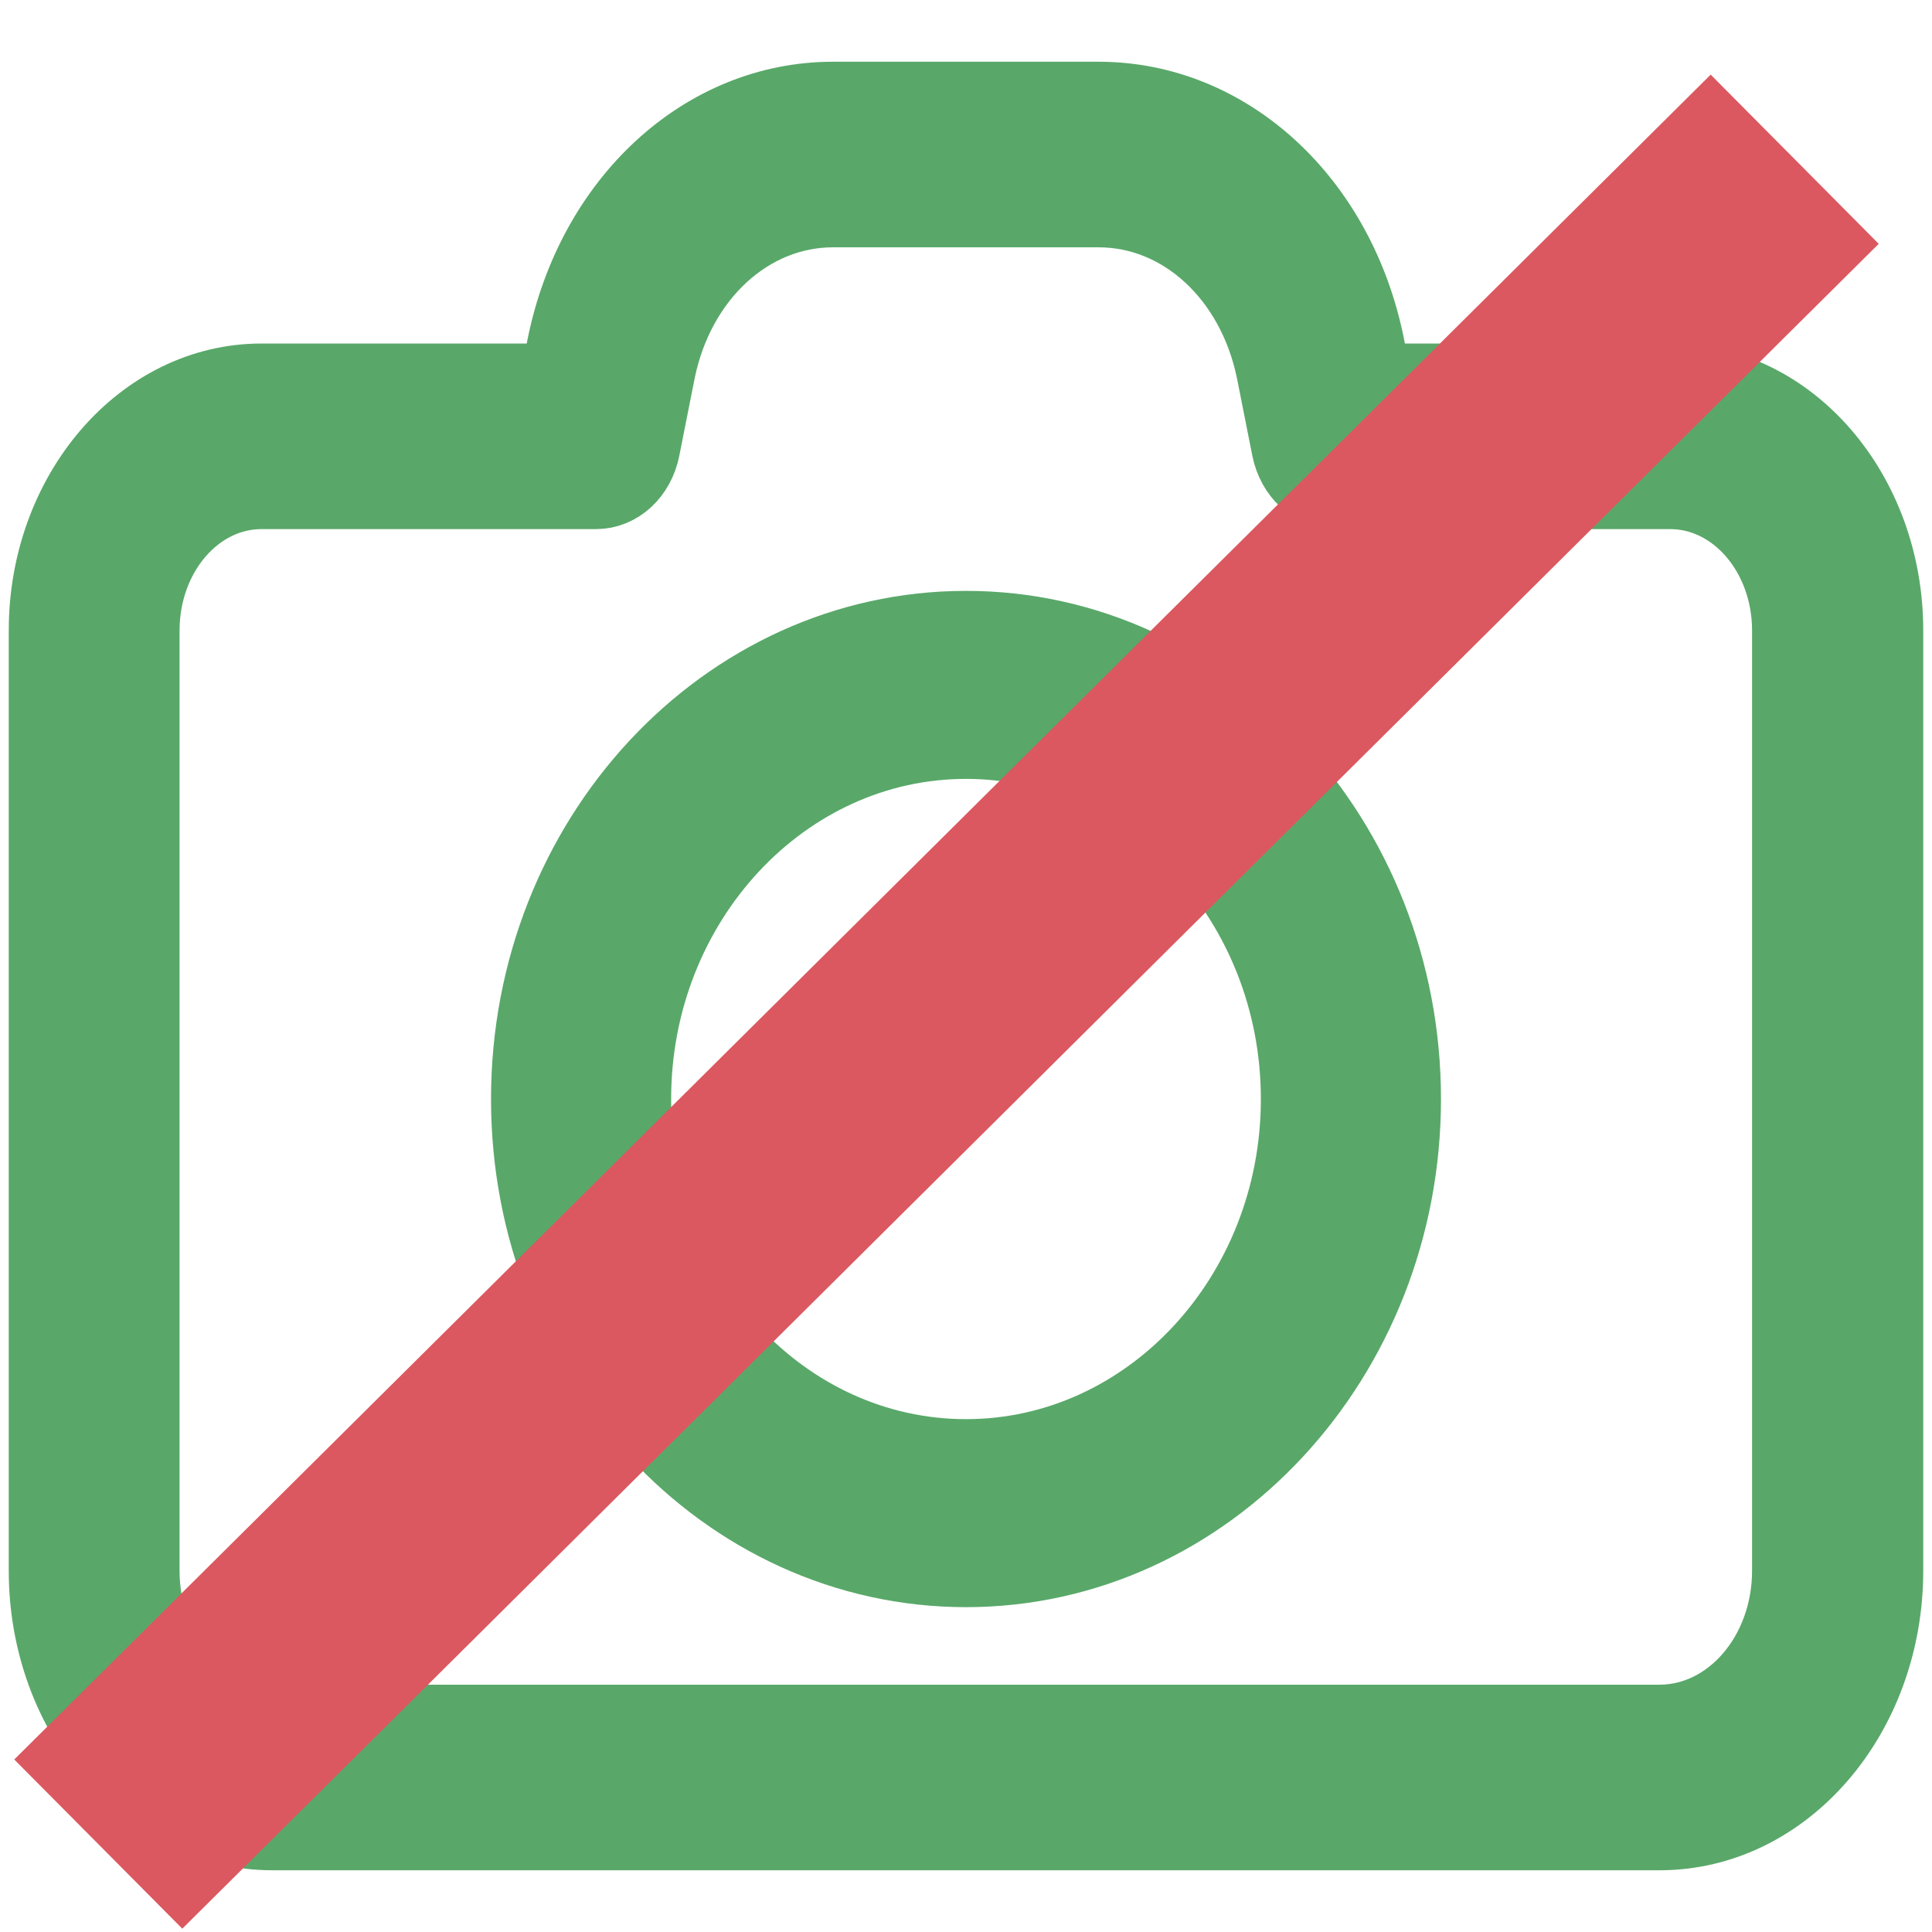
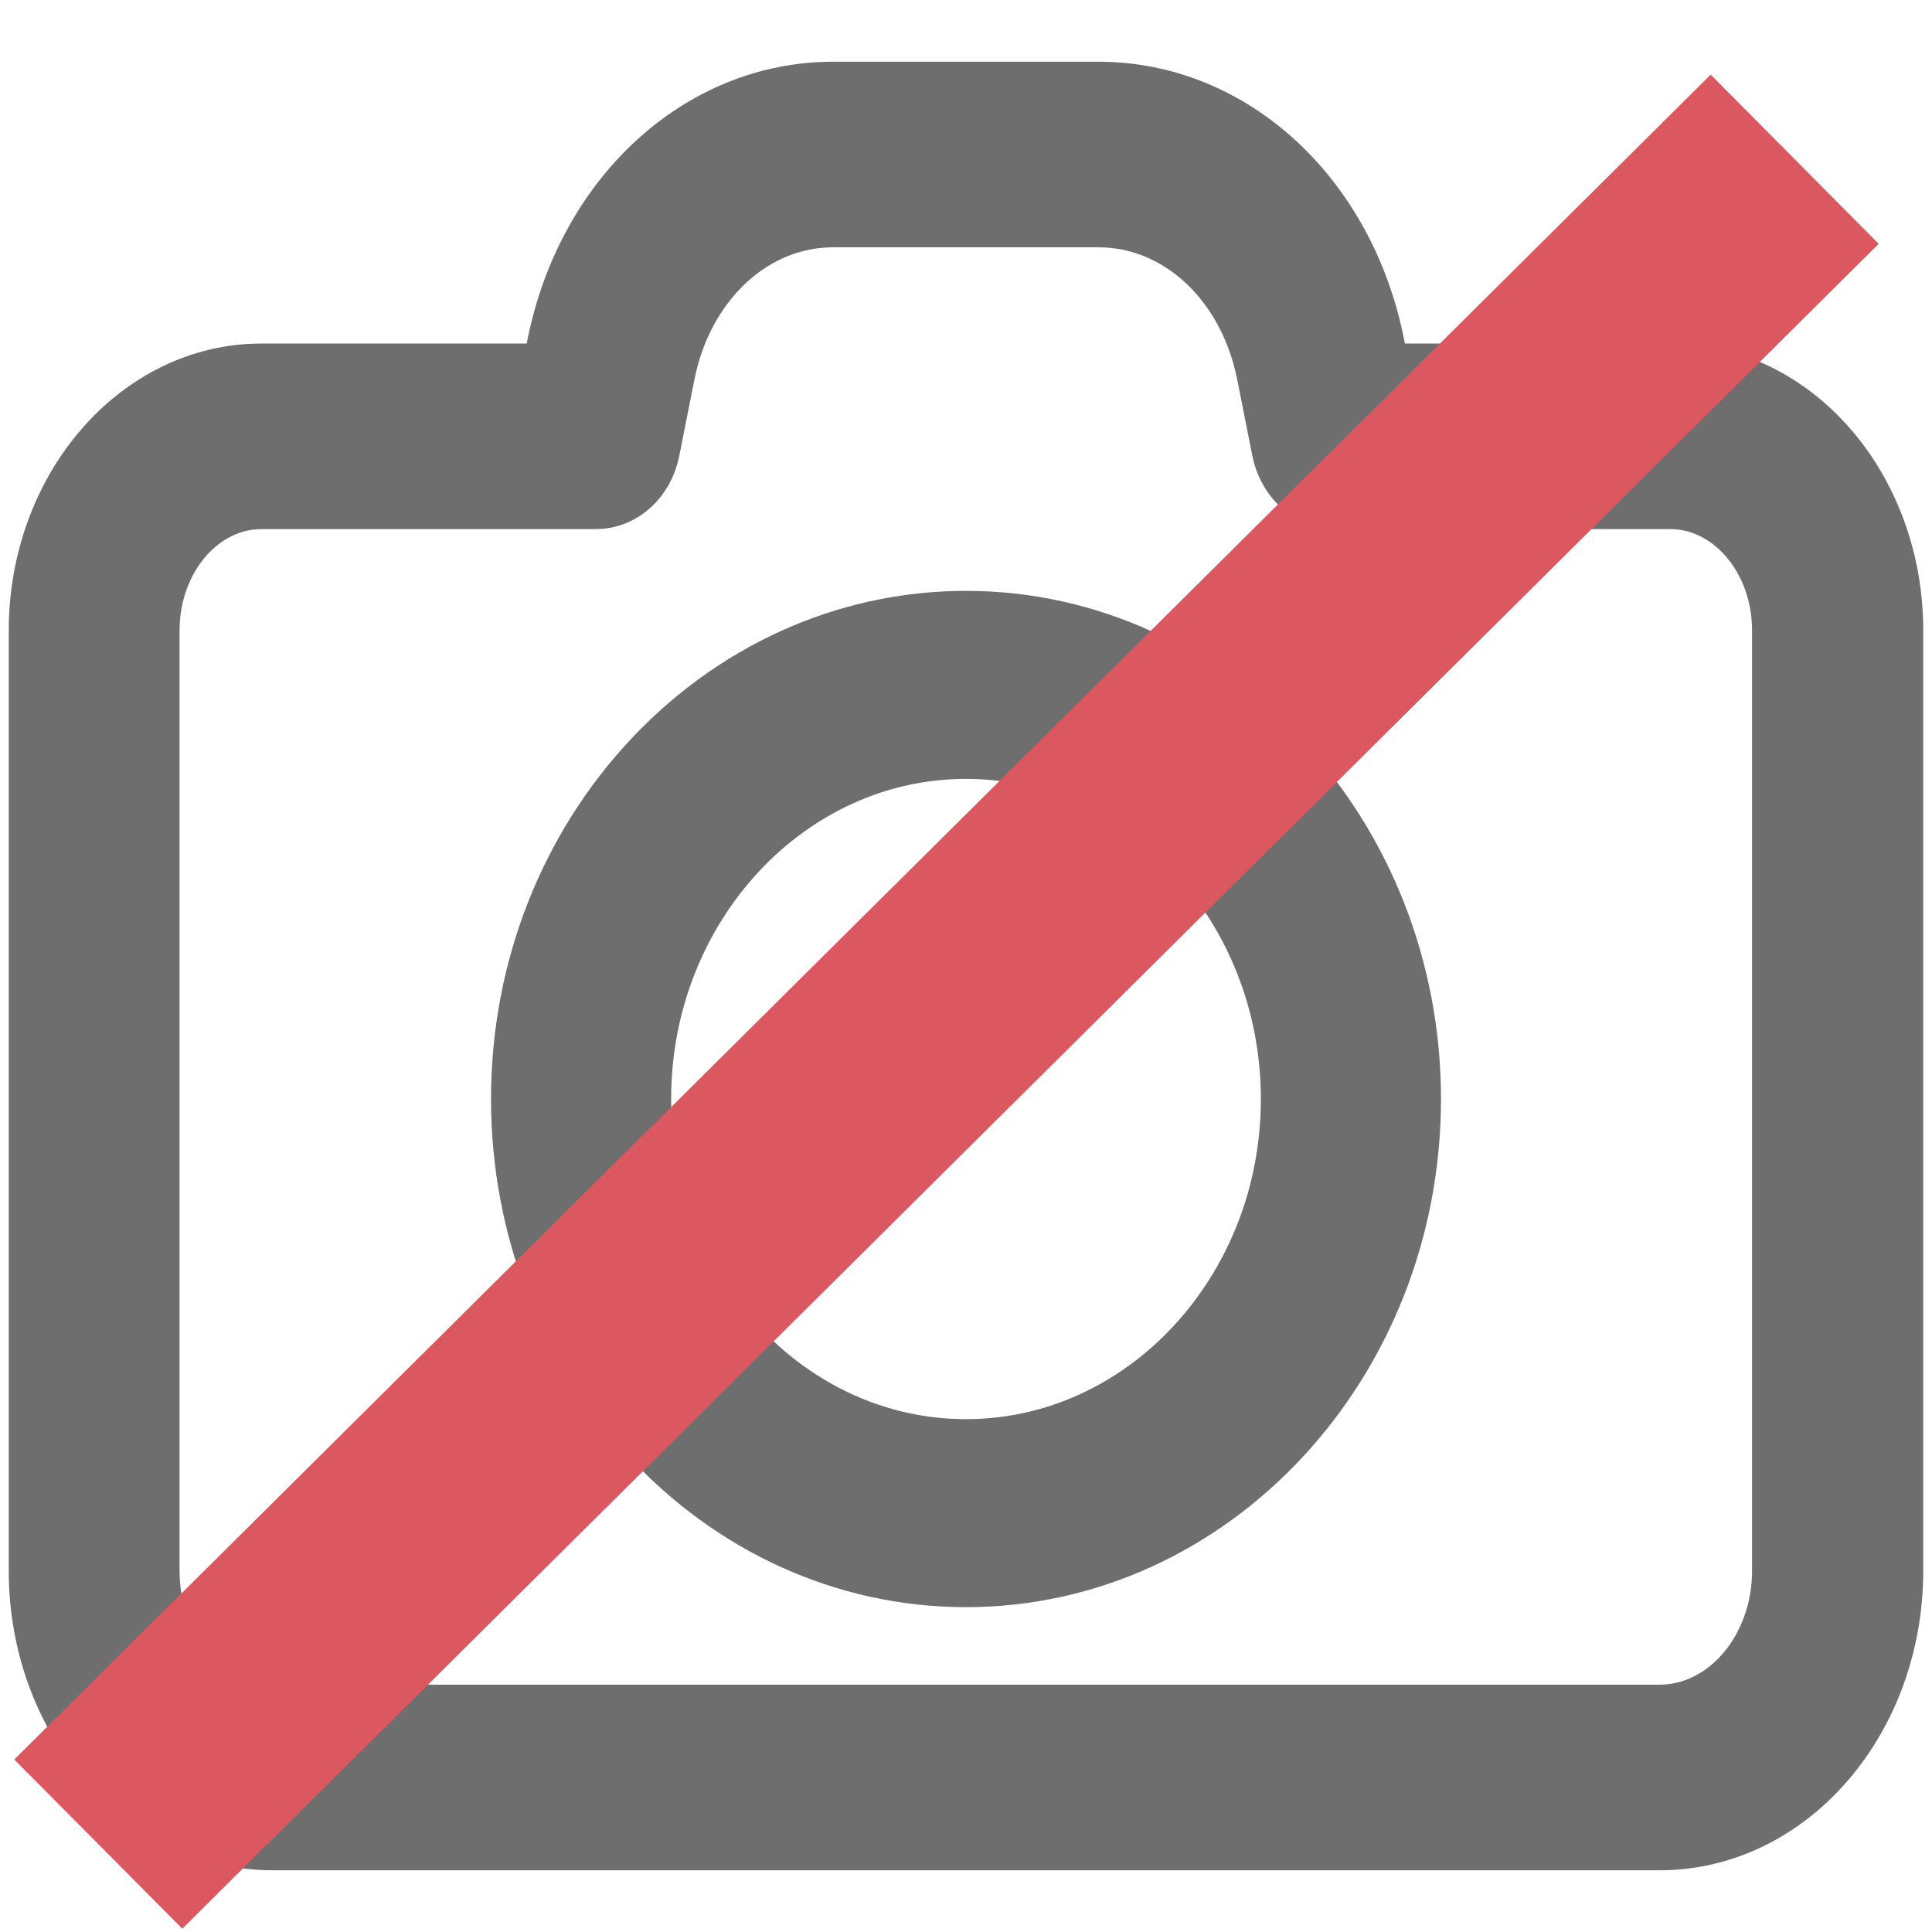
<svg xmlns="http://www.w3.org/2000/svg" version="1.1" id="Capa_1" x="0px" y="0px" viewBox="0 0 512 512" xml:space="preserve" width="512" height="512">
  <defs id="defs943">
	

		
		
		
	</defs>
  <g id="g910" transform="matrix(1.101361,0,0,1.101361,-0.3759704,-486.8699)">
</g>
  <g id="g912" transform="matrix(1.101361,0,0,1.101361,-0.3759704,-486.8699)">
</g>
  <g id="g914" transform="matrix(1.101361,0,0,1.101361,-0.3759704,-486.8699)">
</g>
  <g id="g916" transform="matrix(1.101361,0,0,1.101361,-0.3759704,-486.8699)">
</g>
  <g id="g918" transform="matrix(1.101361,0,0,1.101361,-0.3759704,-486.8699)">
</g>
  <g id="g920" transform="matrix(1.101361,0,0,1.101361,-0.3759704,-486.8699)">
</g>
  <g id="g922" transform="matrix(1.101361,0,0,1.101361,-0.3759704,-486.8699)">
</g>
  <g id="g924" transform="matrix(1.101361,0,0,1.101361,-0.3759704,-486.8699)">
</g>
  <g id="g926" transform="matrix(1.101361,0,0,1.101361,-0.3759704,-486.8699)">
</g>
  <g id="g928" transform="matrix(1.101361,0,0,1.101361,-0.3759704,-486.8699)">
</g>
  <g id="g930" transform="matrix(1.101361,0,0,1.101361,-0.3759704,-486.8699)">
</g>
  <g id="g932" transform="matrix(1.101361,0,0,1.101361,-0.3759704,-486.8699)">
</g>
  <g id="g934" transform="matrix(1.101361,0,0,1.101361,-0.3759704,-486.8699)">
</g>
  <g id="g936" transform="matrix(1.101361,0,0,1.101361,-0.3759704,-486.8699)">
</g>
  <g id="g938" transform="matrix(1.101361,0,0,1.101361,-0.3759704,-486.8699)">
</g>
-   <g id="g12061">
-     <path style="fill:#59a869;fill-opacity:1;stroke:#59a869;stroke-width:20.946;stroke-miterlimit:4;stroke-dasharray:none;stroke-opacity:1" id="path900" d="m 12.793,167.088 v 249.162 c 0,38.031 26.604,68.917 59.362,68.917 H 439.845 c 32.759,0 59.362,-30.886 59.362,-68.917 V 167.088 c 0,-36.187 -25.313,-65.575 -56.484,-65.575 h -79.018 l -1.886,-9.565 C 354.176,53.571 325.091,26.833 291.141,26.833 h -70.381 c -33.85,0 -62.936,26.737 -70.679,65.114 l -1.886,9.565 H 69.276 c -31.17,0 -56.484,29.503 -56.484,65.575 z M 157.923,129.748 c 5.658,0 10.522,-4.495 11.813,-10.948 l 4.07,-20.514 c 5.162,-25.469 24.42,-43.217 46.954,-43.217 h 70.381 c 22.534,0 41.792,17.748 46.954,43.217 l 4.07,20.514 c 1.29,6.339 6.155,10.948 11.813,10.948 h 88.647 c 17.769,0 32.163,16.711 32.163,37.34 v 249.162 c 0,22.473 -15.684,40.682 -35.042,40.682 H 72.155 c -19.357,0 -35.042,-18.209 -35.042,-40.682 V 167.088 c 0,-20.629 14.394,-37.34 32.163,-37.34 z" />
-     <path style="fill:#59a869;fill-opacity:1;stroke:#59a869;stroke-width:20.164;stroke-miterlimit:4;stroke-dasharray:none;stroke-opacity:1" id="path904" d="m 256,415.832 c 63.804,0 115.793,-55.934 115.793,-124.581 0,-68.646 -51.989,-124.581 -115.793,-124.581 -63.804,0 -115.793,55.813 -115.793,124.581 0,68.768 51.989,124.581 115.793,124.581 z m 0,-219.499 c 48.613,0 88.223,42.616 88.223,94.919 0,52.302 -39.611,94.919 -88.223,94.919 -48.613,0 -88.224,-42.616 -88.224,-94.919 0,-52.302 39.611,-94.919 88.224,-94.919 z" />
+   <g id="g8034">
+     <path style="fill:#6e6e6e;fill-opacity:1;stroke:#6e6e6e;stroke-width:20.946;stroke-miterlimit:4;stroke-dasharray:none;stroke-opacity:1" id="path900" d="m 12.793,167.088 v 249.162 c 0,38.031 26.604,68.917 59.362,68.917 H 439.845 c 32.759,0 59.362,-30.886 59.362,-68.917 V 167.088 c 0,-36.187 -25.313,-65.575 -56.484,-65.575 h -79.018 l -1.886,-9.565 C 354.176,53.571 325.091,26.833 291.141,26.833 h -70.381 c -33.85,0 -62.936,26.737 -70.679,65.114 l -1.886,9.565 H 69.276 c -31.17,0 -56.484,29.503 -56.484,65.575 z M 157.923,129.748 c 5.658,0 10.522,-4.495 11.813,-10.948 l 4.07,-20.514 c 5.162,-25.469 24.42,-43.217 46.954,-43.217 h 70.381 c 22.534,0 41.792,17.748 46.954,43.217 l 4.07,20.514 c 1.29,6.339 6.155,10.948 11.813,10.948 h 88.647 c 17.769,0 32.163,16.711 32.163,37.34 v 249.162 c 0,22.473 -15.684,40.682 -35.042,40.682 H 72.155 c -19.357,0 -35.042,-18.209 -35.042,-40.682 V 167.088 c 0,-20.629 14.394,-37.34 32.163,-37.34 z" />
+     <path style="fill:#6e6e6e;fill-opacity:1;stroke:#6e6e6e;stroke-width:20.164;stroke-miterlimit:4;stroke-dasharray:none;stroke-opacity:1" id="path904" d="m 256,415.832 c 63.804,0 115.793,-55.934 115.793,-124.581 0,-68.646 -51.989,-124.581 -115.793,-124.581 -63.804,0 -115.793,55.813 -115.793,124.581 0,68.768 51.989,124.581 115.793,124.581 z m 0,-219.499 c 48.613,0 88.223,42.616 88.223,94.919 0,52.302 -39.611,94.919 -88.223,94.919 -48.613,0 -88.224,-42.616 -88.224,-94.919 0,-52.302 39.611,-94.919 88.224,-94.919 z" />
    <path style="fill:none;stroke:#db5860;stroke-width:63.196;stroke-linecap:butt;stroke-linejoin:miter;stroke-miterlimit:4;stroke-dasharray:none;stroke-opacity:1" d="M 26.042,488.701 475.615,42.197" id="path1254" />
  </g>
</svg>
